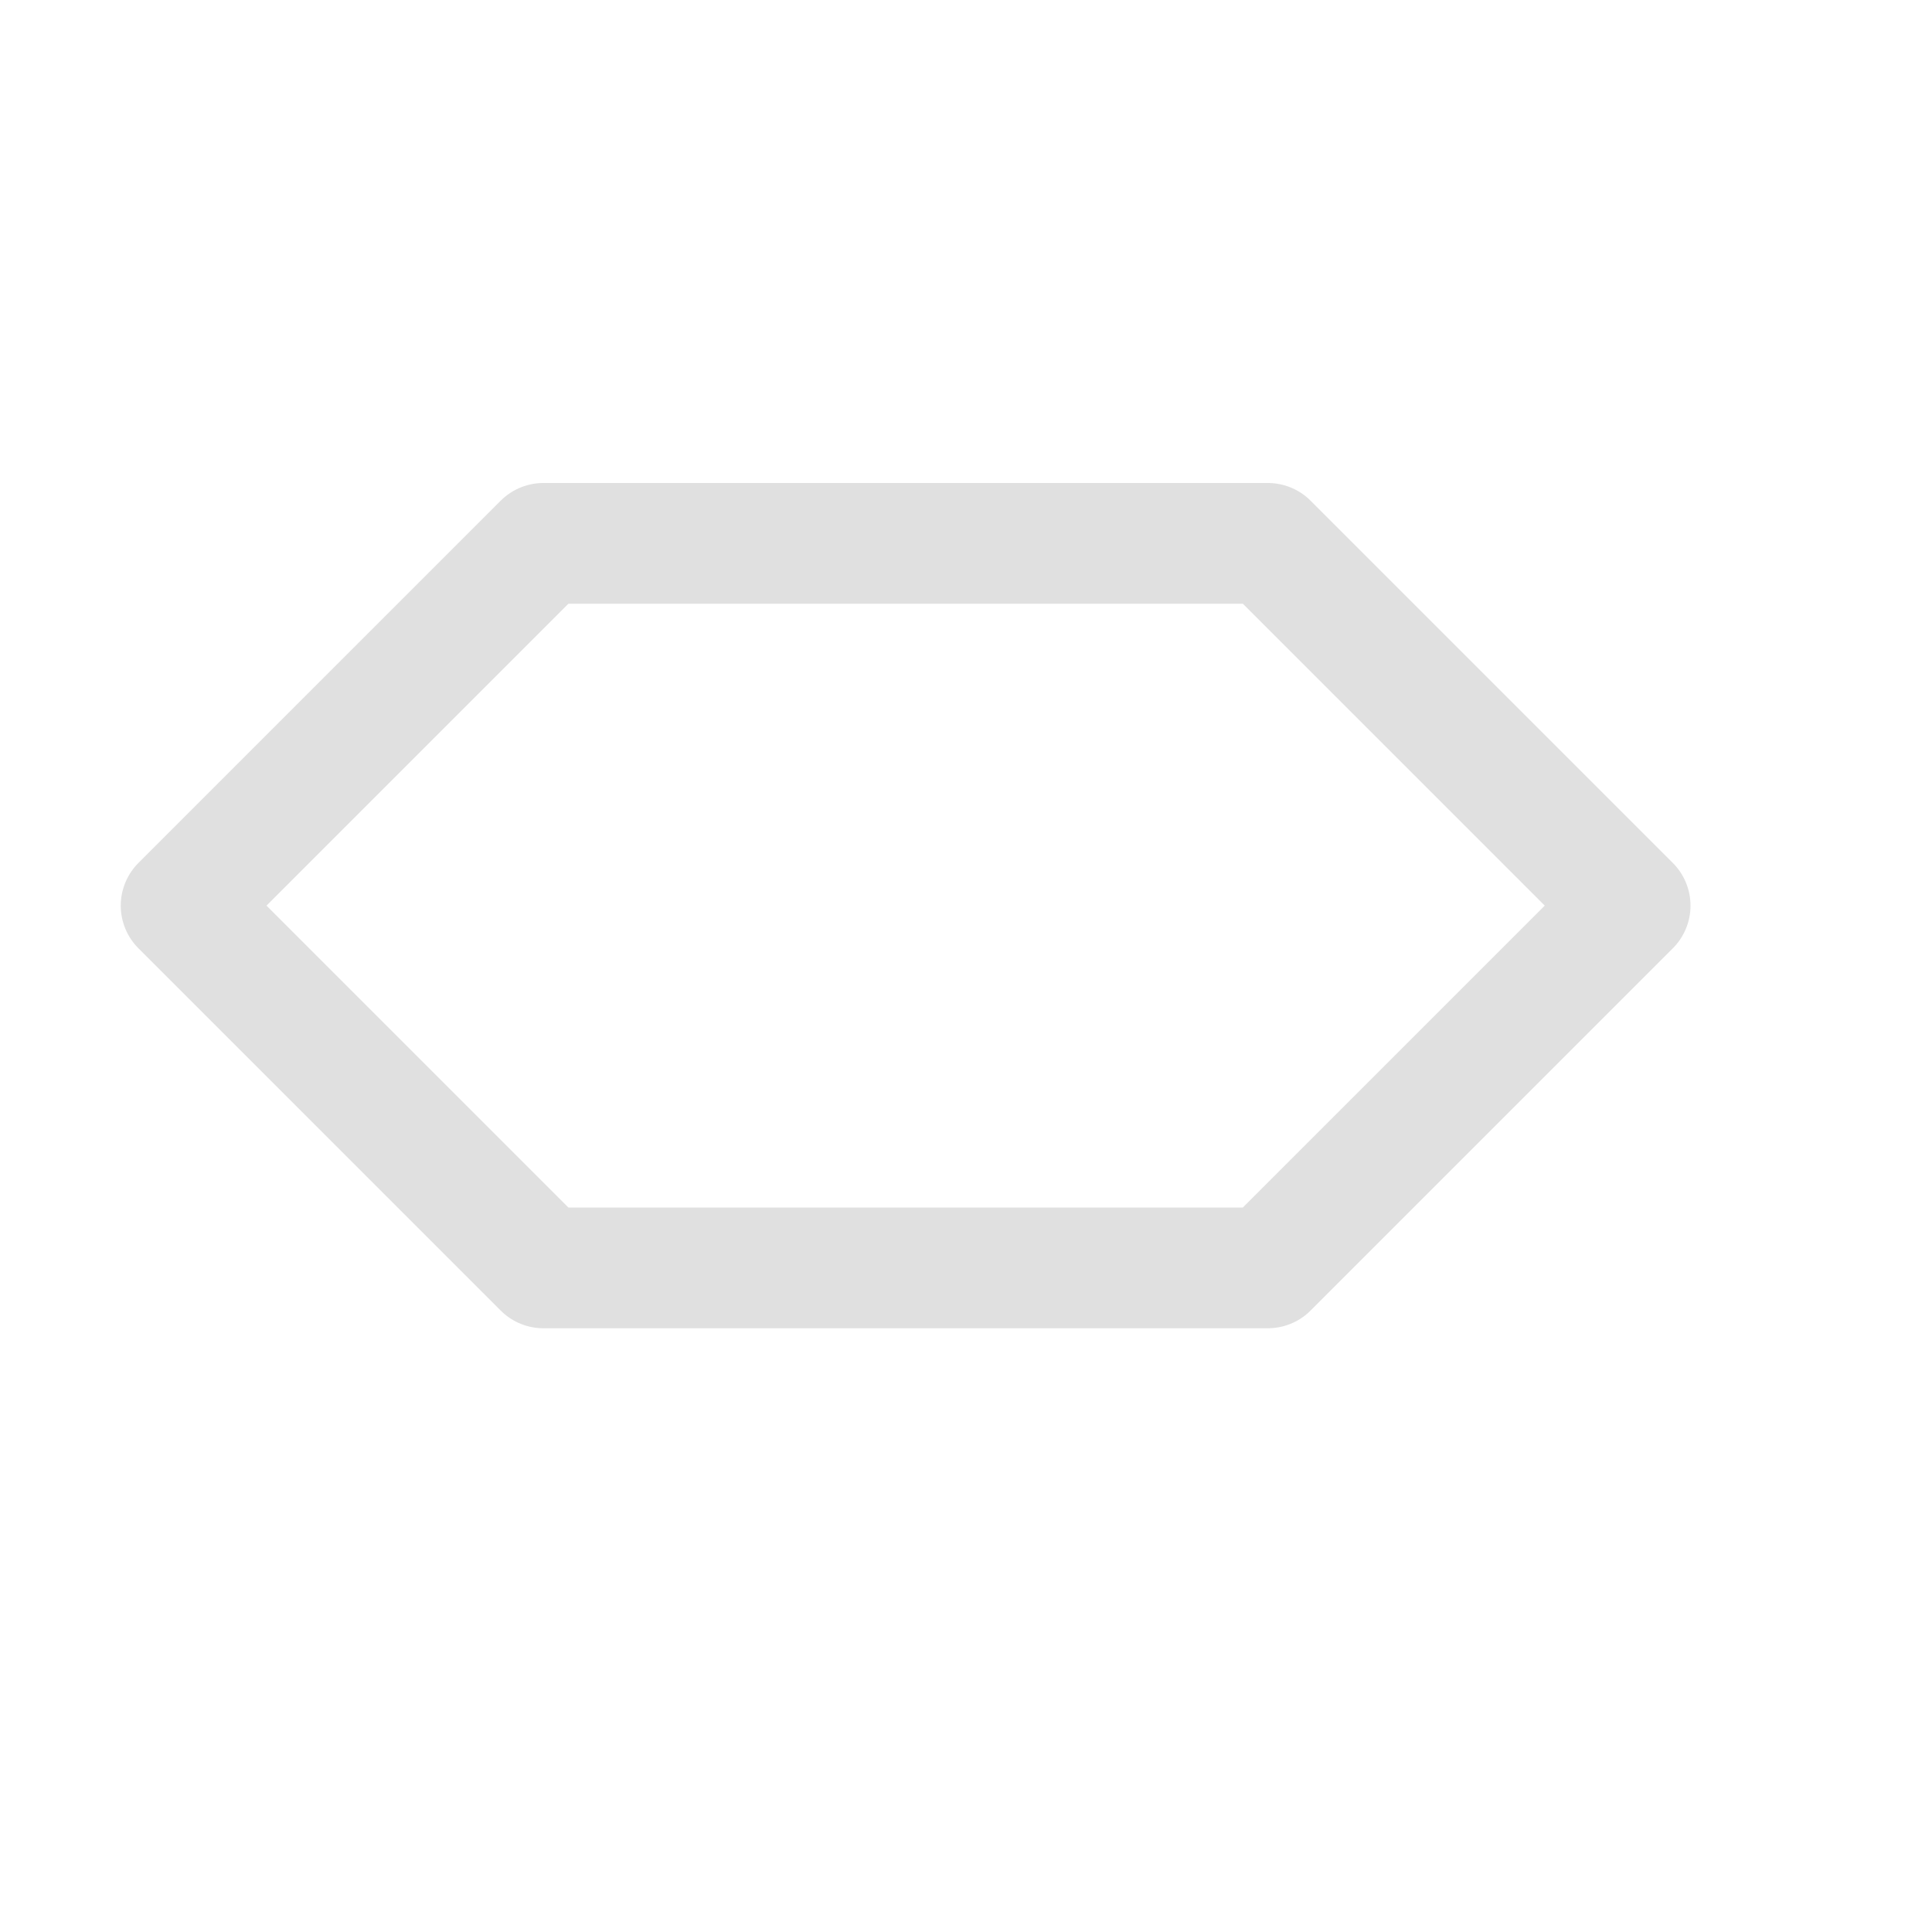
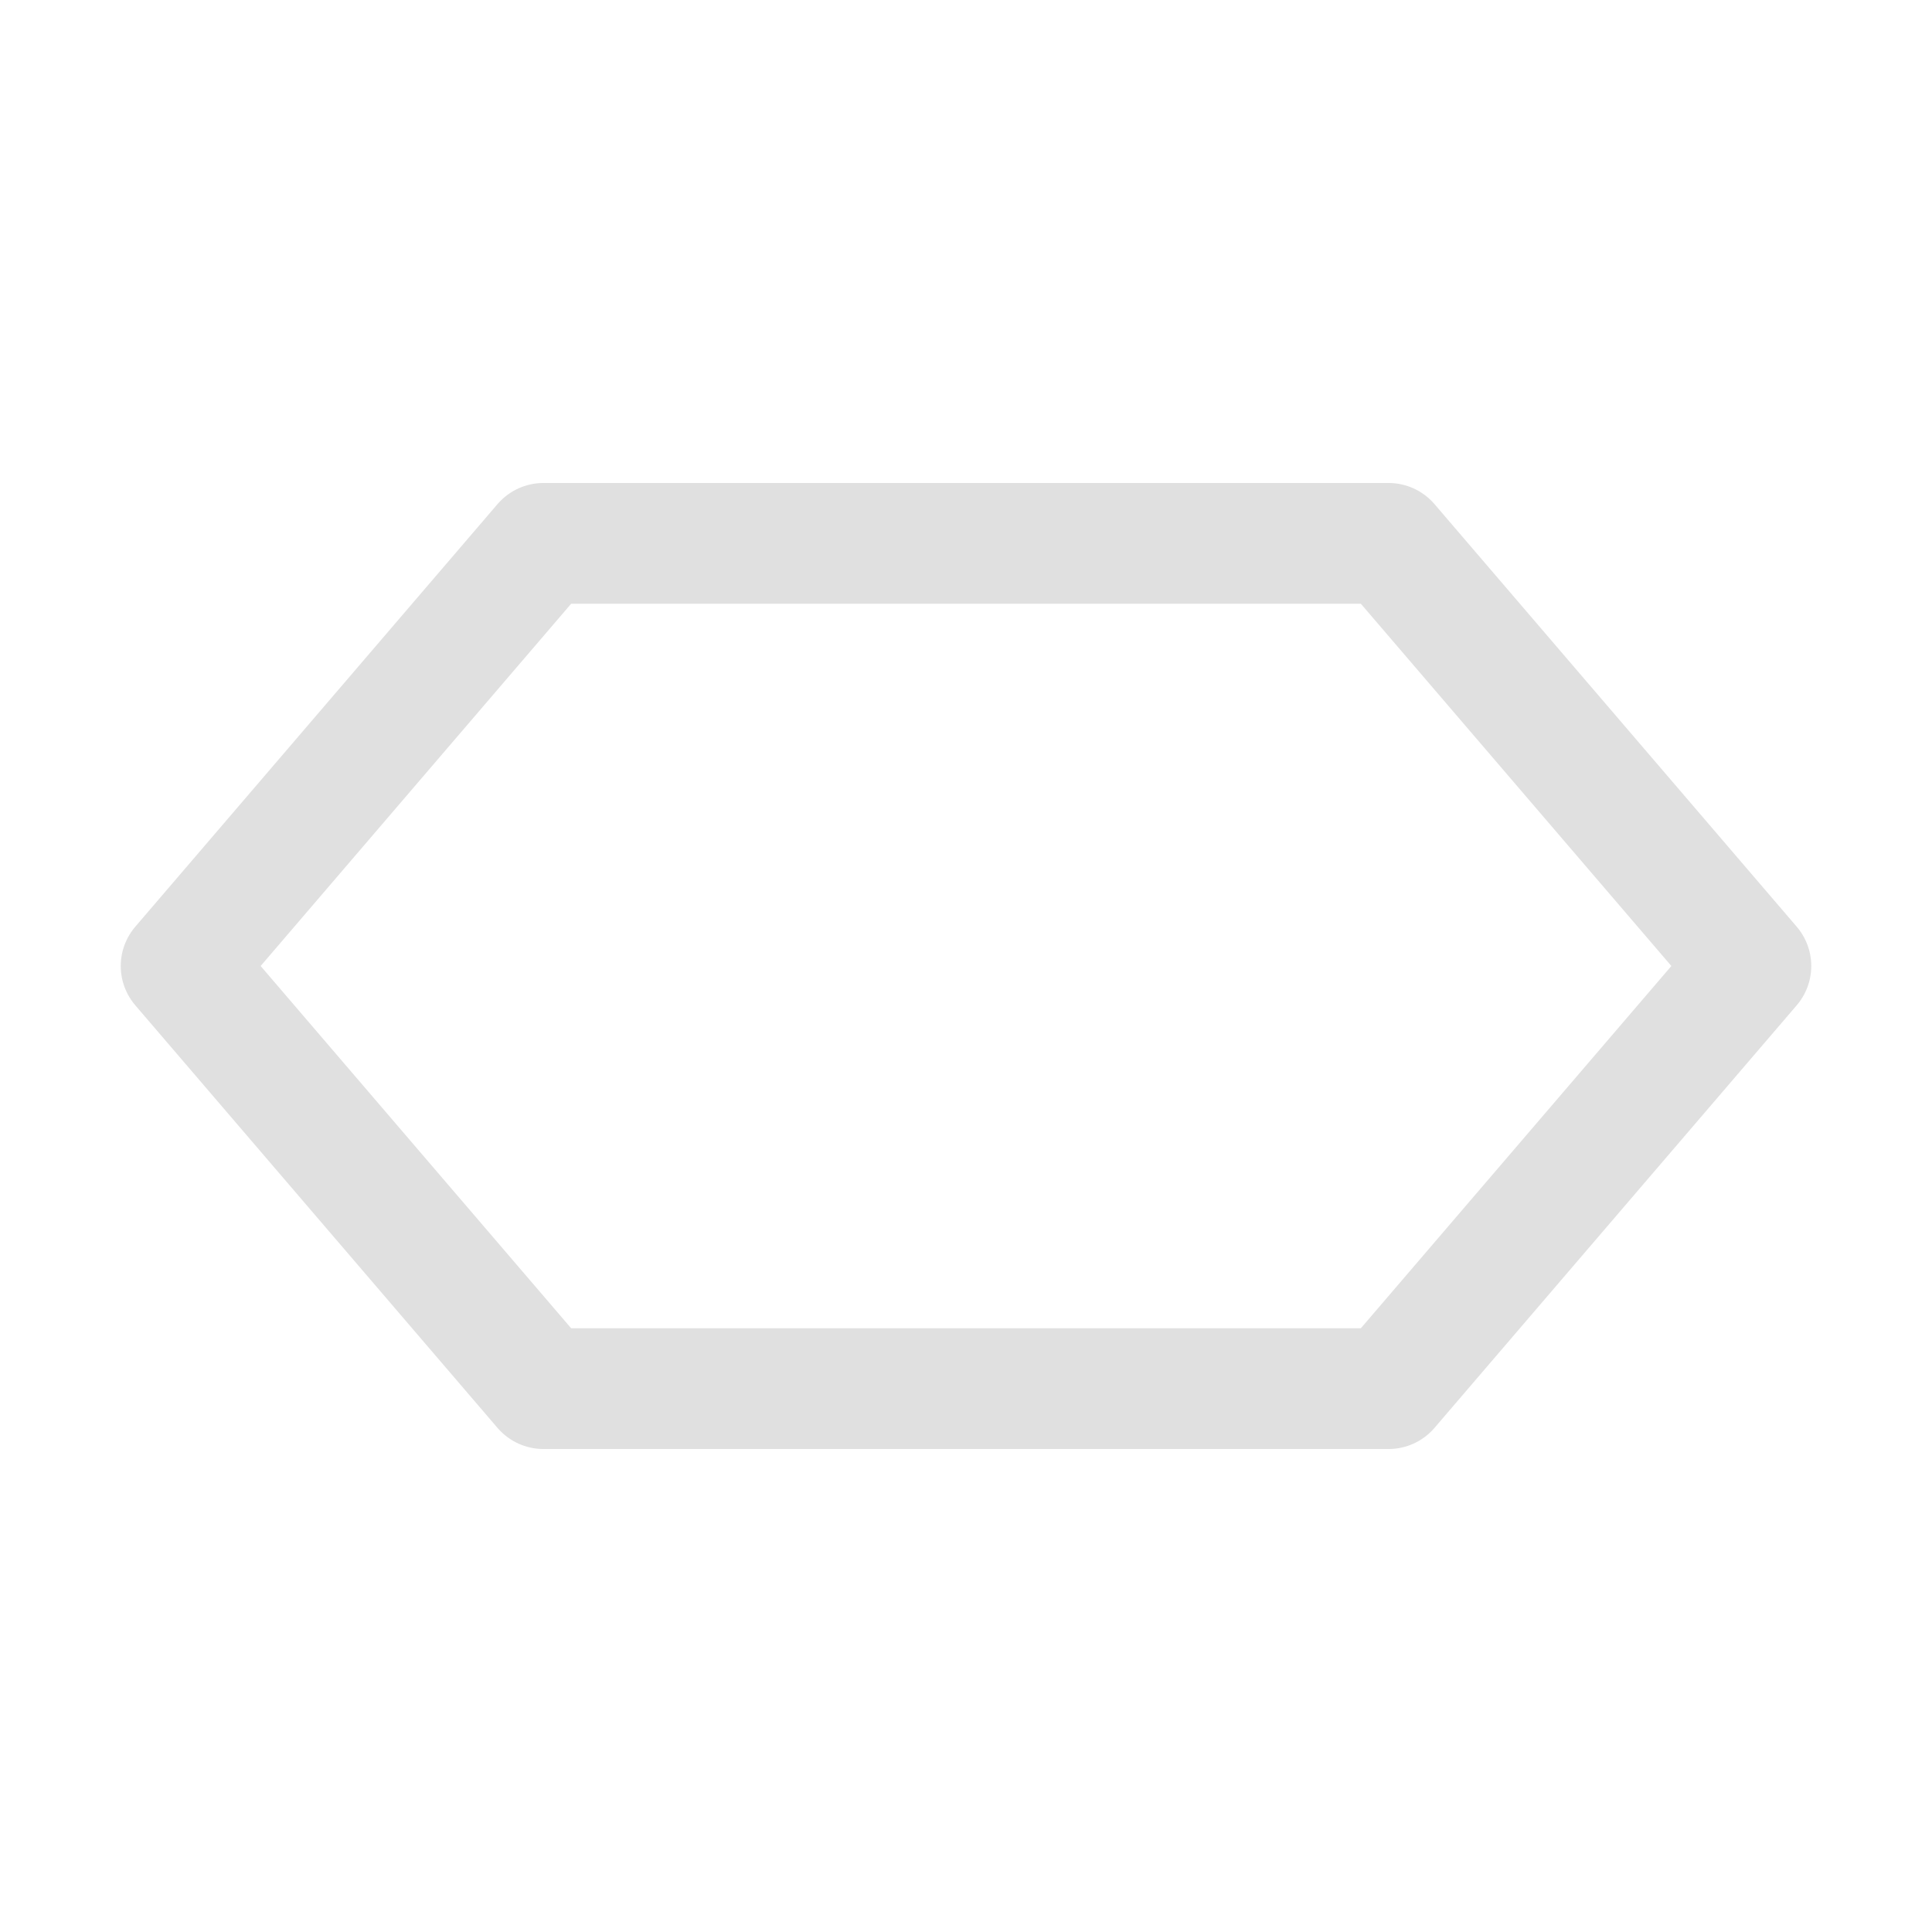
<svg xmlns="http://www.w3.org/2000/svg" width="16" height="16" viewBox="0 0 16 16">
-   <path fill="none" stroke="#e0e0e0" stroke-width="1" stroke-linecap="round" stroke-linejoin="round" d="M1.5 7.5L4.5 4.5L10.5 4.5L13.5 7.5L10.5 10.5L4.5 10.5Z" />
+   <path fill="none" stroke="#e0e0e0" stroke-width="1" stroke-linecap="round" stroke-linejoin="round" d="M1.5 8L4.5 4.5L11.5 4.5L14.5 8L11.5 11.5L4.5 11.5Z" />
</svg>
